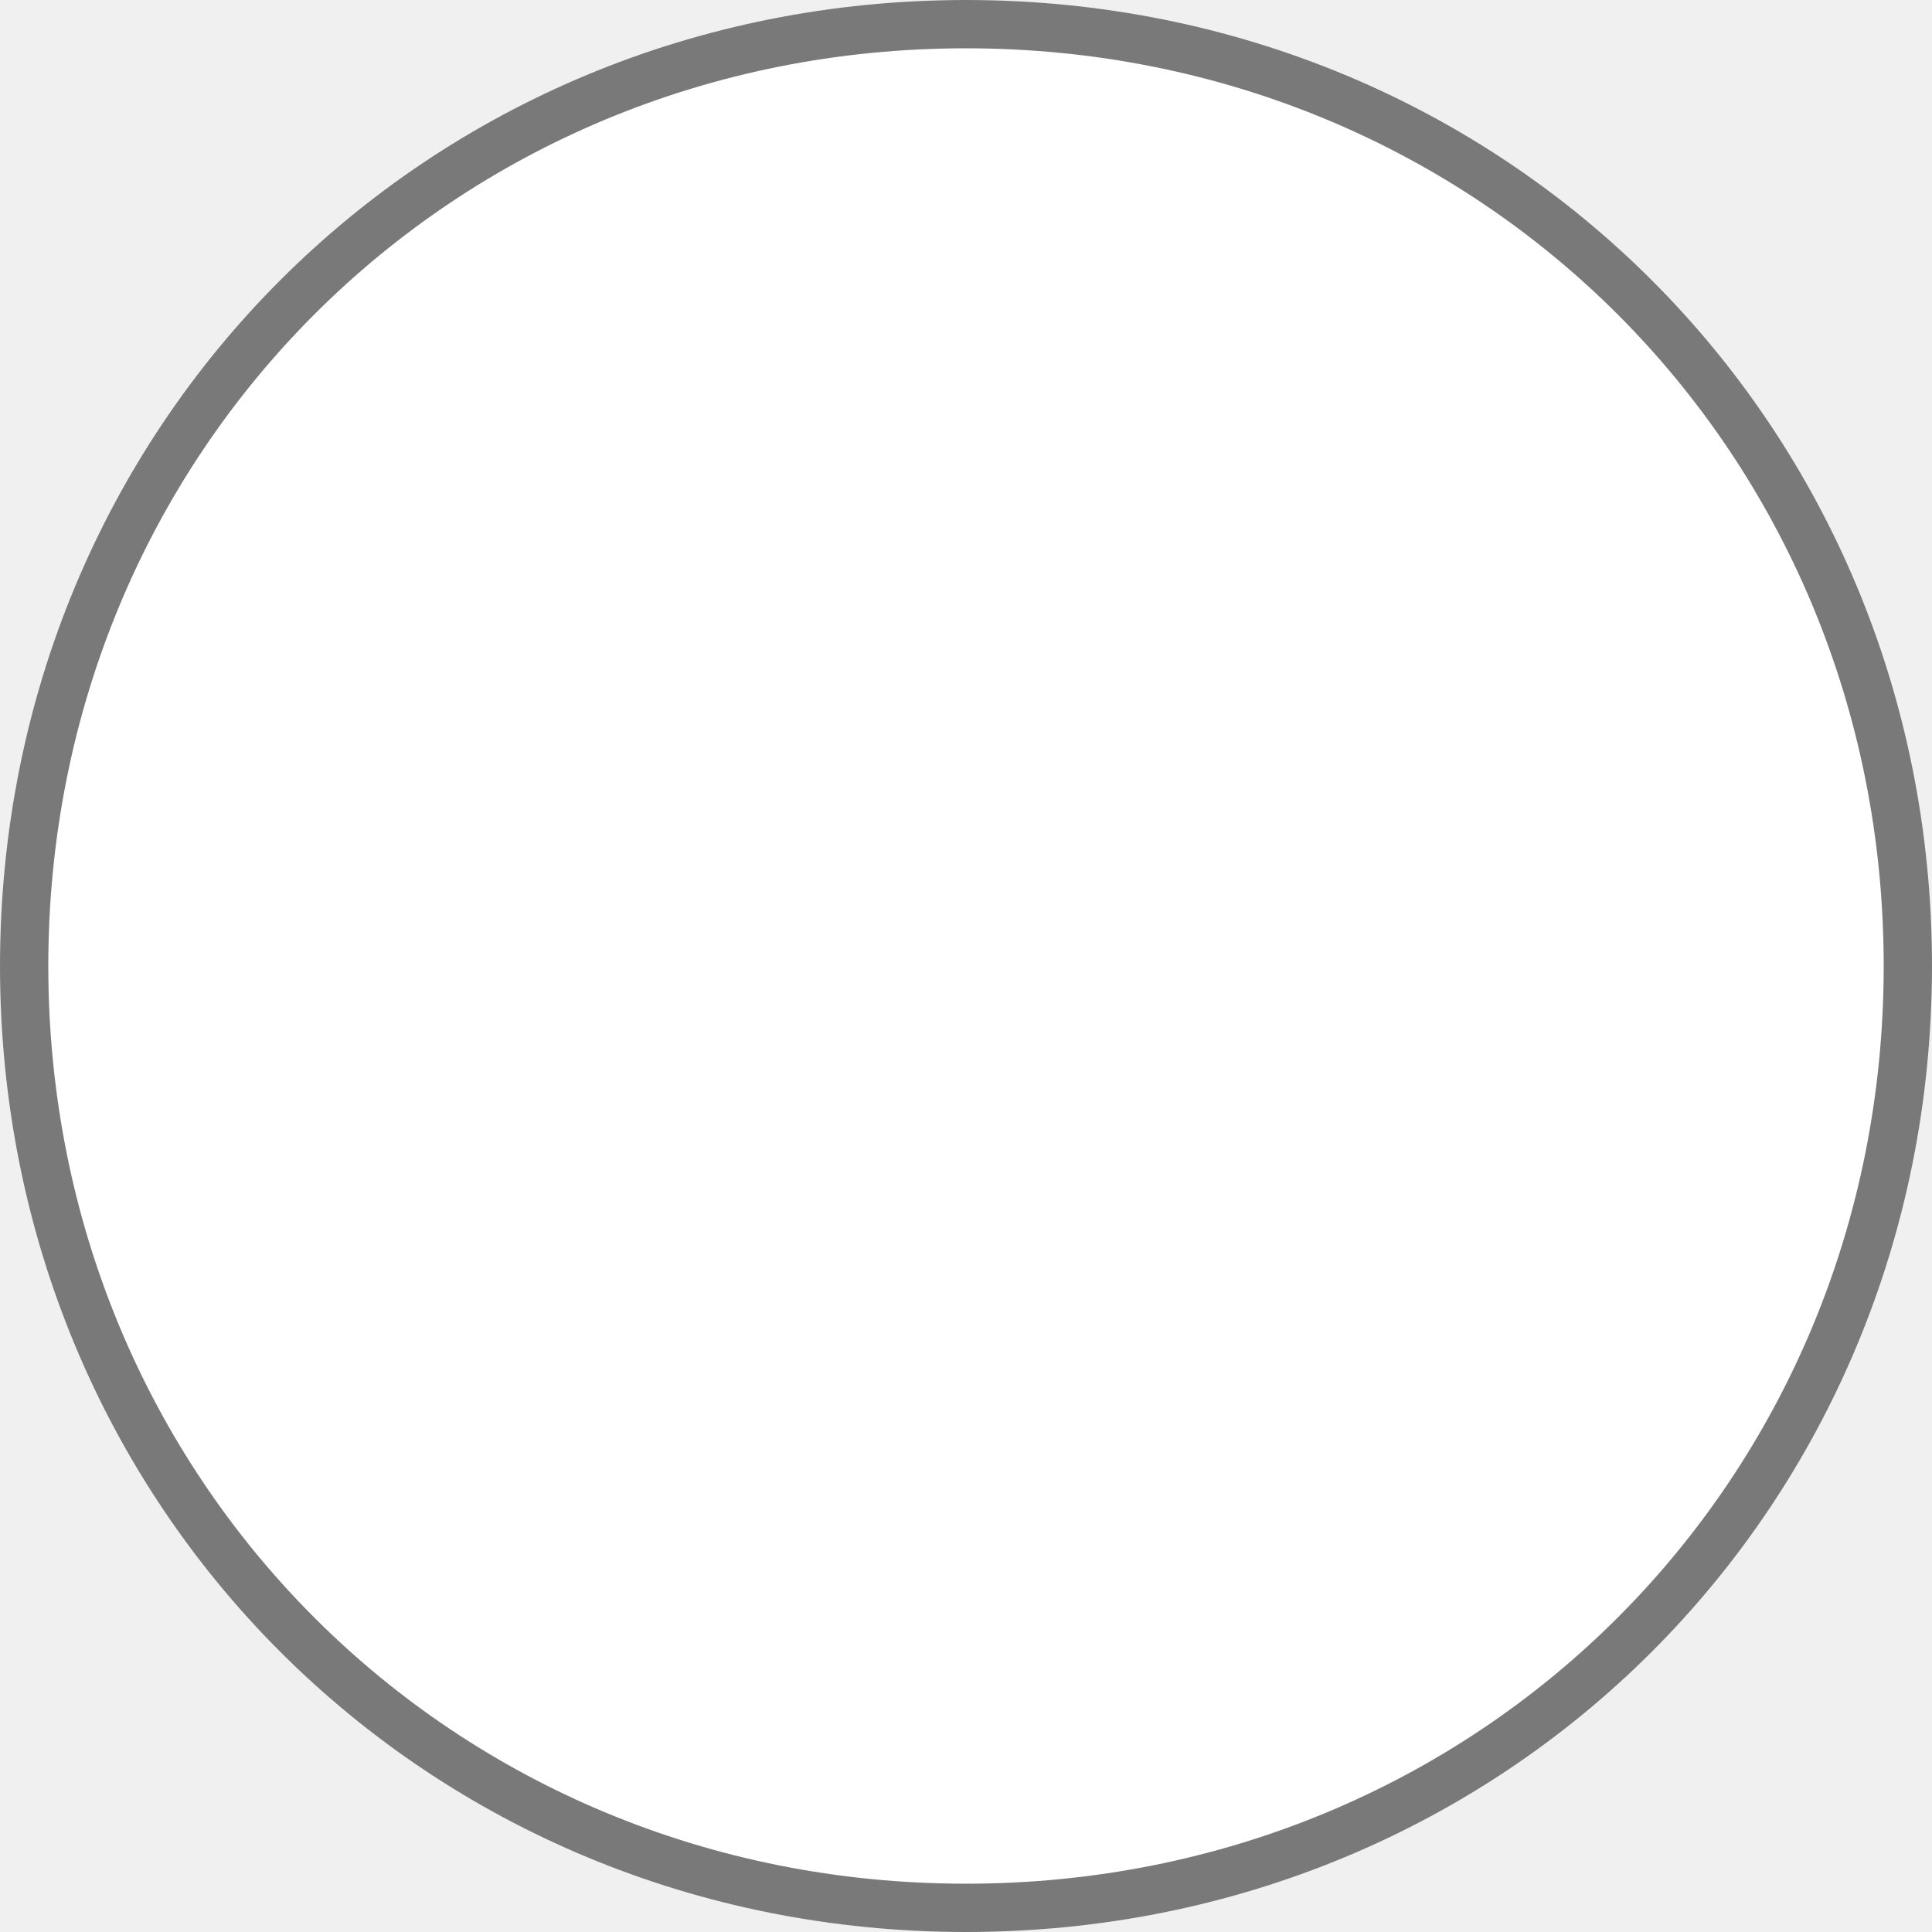
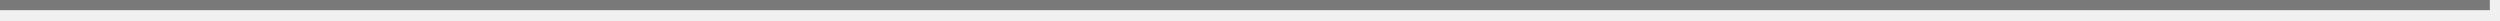
- <svg xmlns="http://www.w3.org/2000/svg" version="1.1" width="40px" height="40px">
-   <g transform="matrix(1 0 0 1 -407 -306 )">
-     <path d="M 427 306  C 438.2 306  447 314.8  447 326  C 447 337.2  438.2 346  427 346  C 415.8 346  407 337.2  407 326  C 407 314.8  415.8 306  427 306  Z " fill-rule="nonzero" fill="#ffffff" stroke="none" />
-     <path d="M 427 306.5  C 437.92 306.5  446.5 315.08  446.5 326  C 446.5 336.92  437.92 345.5  427 345.5  C 416.08 345.5  407.5 336.92  407.5 326  C 407.5 315.08  416.08 306.5  427 306.5  Z " stroke-width="1" stroke="#797979" fill="none" />
+ <svg xmlns="http://www.w3.org/2000/svg" version="1.1" width="246px" height="2px">
+   <g transform="matrix(1 0 0 1 -168 -325 )">
+     <path d="M 168 325.5  L 413 325.5  " stroke-width="1" stroke="#797979" fill="none" />
  </g>
</svg>
